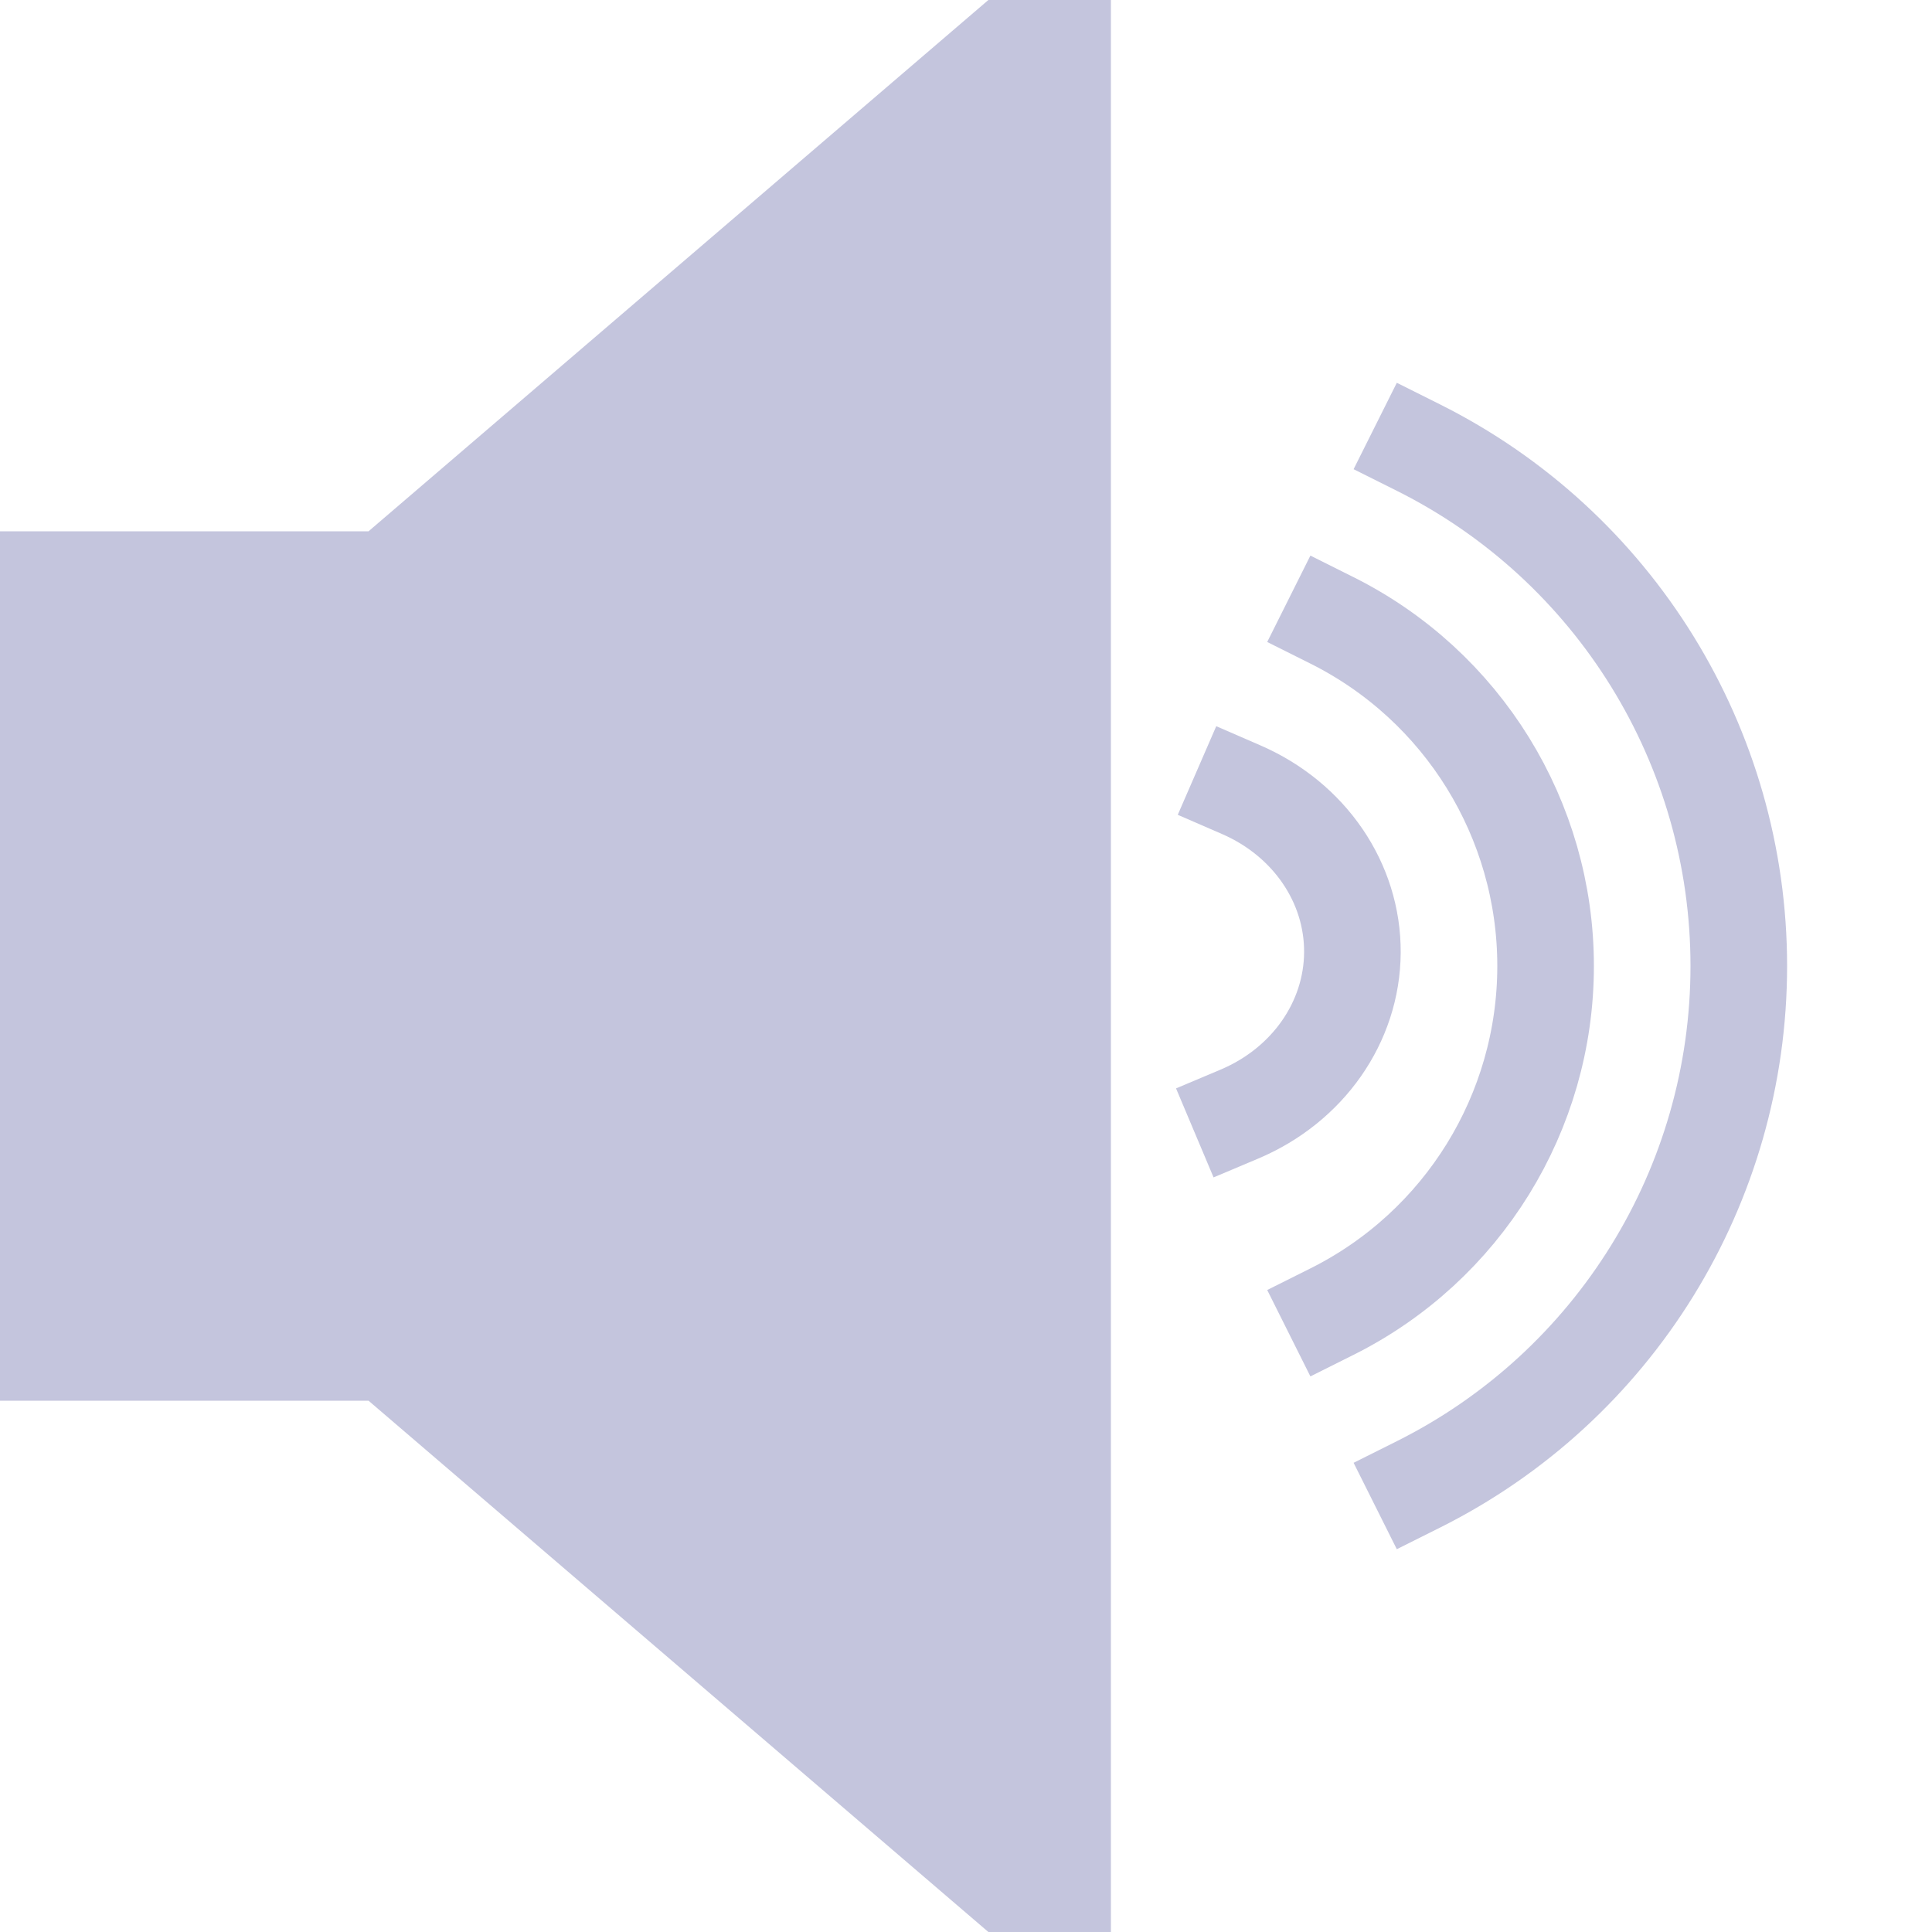
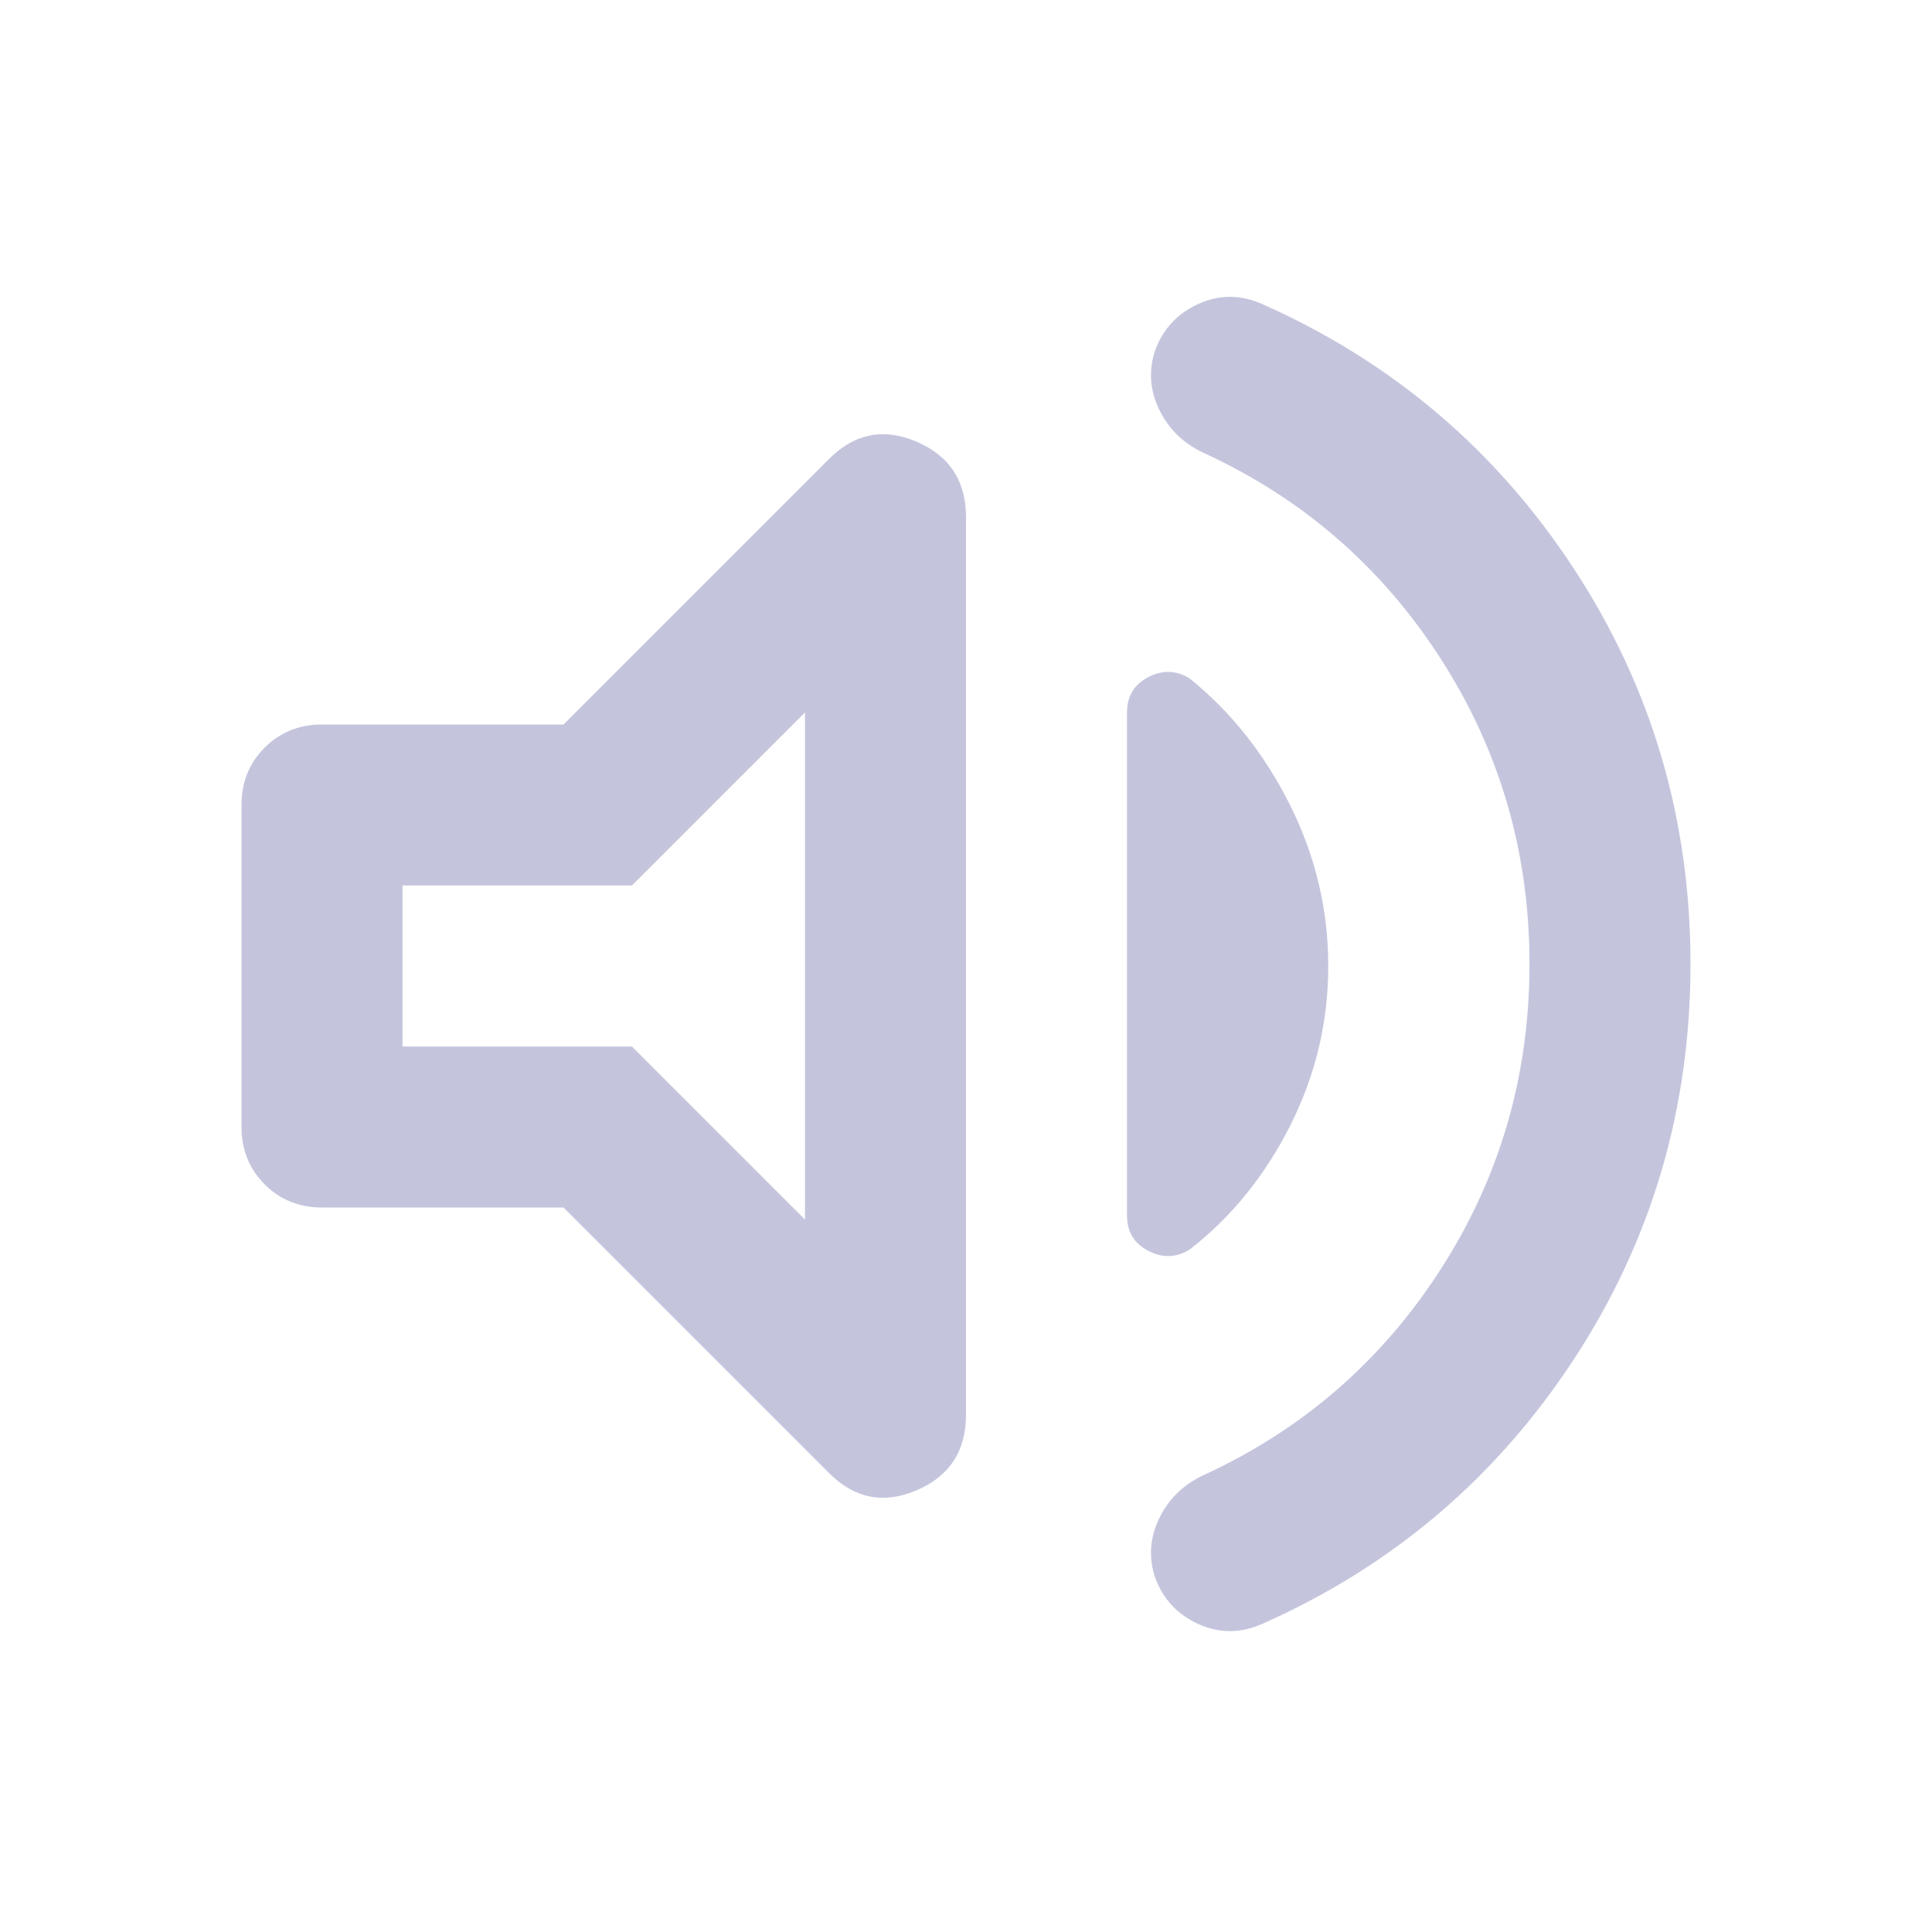
- <svg xmlns="http://www.w3.org/2000/svg" width="144pt" height="144pt" viewBox="0 0 144 144">
-   <style>
-     #shape0 {
-       
-       fill: #c4c5dd;
-       
-       stroke: #c4c5dd;
-     }
-     #shape1, #shape2, #shape3, #shape4 {
-       
-       stroke: #c4c5dd;
-     }
-     </style>
-   <defs />
-   <path id="shape0" fill="#000000" fill-rule="evenodd" stroke="#000000" stroke-width="7.2" stroke-linecap="square" stroke-linejoin="bevel" d="M0 100.8L28.8 100.8L79.2 144L79.2 0L28.8 43.2L0 43.2L0 100.8" />
-   <path id="shape1" transform="translate(92.37092, 58.86296)" d="M0 24.178C5.107 22.025 8.397 17.324 8.429 12.133C8.461 6.942 5.229 2.206 0.149 -1.77636e-15" fill="none" stroke="#000000" stroke-width="7.2" stroke-linecap="square" stroke-linejoin="bevel" />
-   <path id="shape2" transform="translate(99.27975, 46.2405)" d="M1.06581e-14 51.519C9.757 46.641 15.92 36.668 15.92 25.759C15.92 14.851 9.757 4.878 0 0" fill="none" stroke="#000000" stroke-width="7.2" stroke-linecap="square" stroke-linejoin="bevel" />
-   <path id="shape3" transform="translate(105.7196, 33.36075)" d="M-5.32907e-14 77.278C14.636 69.961 23.88 55.002 23.88 38.639C23.88 22.276 14.636 7.318 0 -1.42109e-14" fill="none" stroke="#000000" stroke-width="7.2" stroke-linecap="square" stroke-linejoin="bevel" />
+ <svg xmlns="http://www.w3.org/2000/svg" height="24px" viewBox="0 -960 960 960" width="24px" fill="#c4c5dd">
+   <path d="M760-481q0-83-44-151.5T598-735q-15-7-22-21.5t-2-29.5q6-16 21.5-23t31.5 0q97 43 155 131.5T840-481q0 108-58 196.5T627-153q-16 7-31.5 0T574-176q-5-15 2-29.5t22-21.5q74-34 118-102.5T760-481ZM280-360H160q-17 0-28.5-11.5T120-400v-160q0-17 11.5-28.5T160-600h120l132-132q19-19 43.5-8.5T480-703v446q0 27-24.5 37.5T412-228L280-360Zm380-120q0 42-19 79.5T591-339q-10 6-20.5.5T560-356v-250q0-12 10.5-17.5t20.5.5q31 25 50 63t19 80ZM400-606l-86 86H200v80h114l86 86v-252ZM300-480Z" />
</svg>
